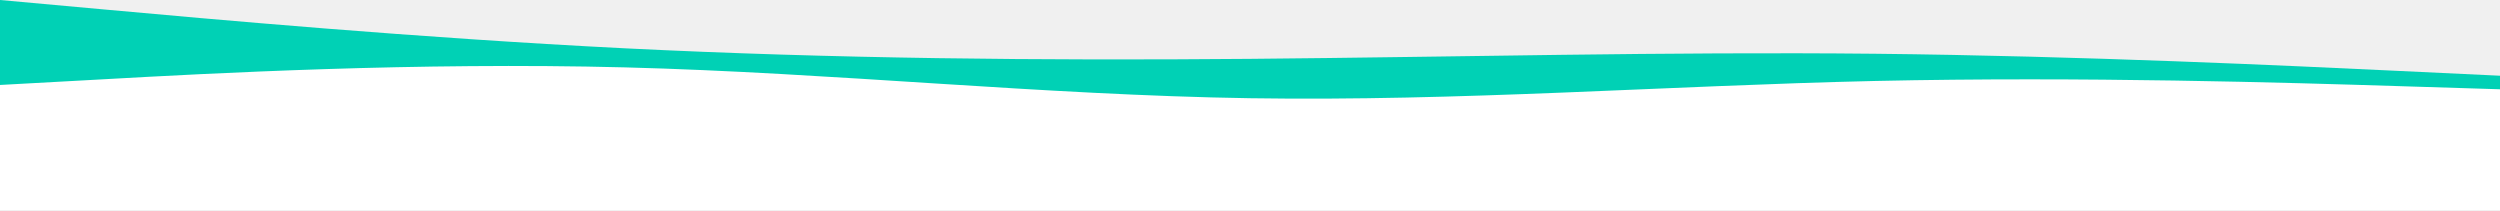
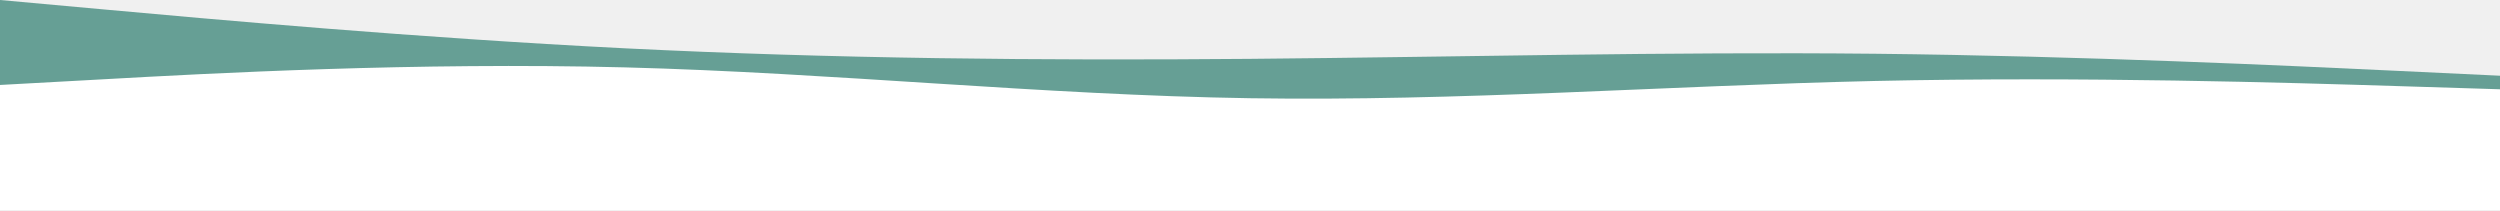
<svg xmlns="http://www.w3.org/2000/svg" viewBox="0 0 1440 121" fill="none">
-   <path d="M0 0L60 5.452C120 10.904 240 21.809 360 27.83C480 33.804 600 34.941 720 33.898C840 32.855 960 29.726 1080 30.959C1200 32.239 1320 37.928 1380 40.773L1440 43.617V119H1380C1320 119 1200 119 1080 119C960 119 840 119 720 119C600 119 480 119 360 119C240 119 120 119 60 119H0V0Z" fill="#00D1B5" />
+   <path d="M0 0L60 5.452C120 10.904 240 21.809 360 27.83C480 33.804 600 34.941 720 33.898C840 32.855 960 29.726 1080 30.959C1200 32.239 1320 37.928 1380 40.773L1440 43.617V119H1380C1320 119 1200 119 1080 119C960 119 840 119 720 119C600 119 480 119 360 119C240 119 120 119 60 119H0V0Z" fill="#669F95" />
  <path d="M0 48.937L60 45.644C120 42.29 240 35.705 360 38.811C480 41.917 600 54.714 720 56.578C840 58.442 960 49.372 1080 46.638C1200 43.967 1320 47.694 1380 49.558L1440 51.422V121H1380C1320 121 1200 121 1080 121C960 121 840 121 720 121C600 121 480 121 360 121C240 121 120 121 60 121H0V48.937Z" fill="white" />
</svg>
